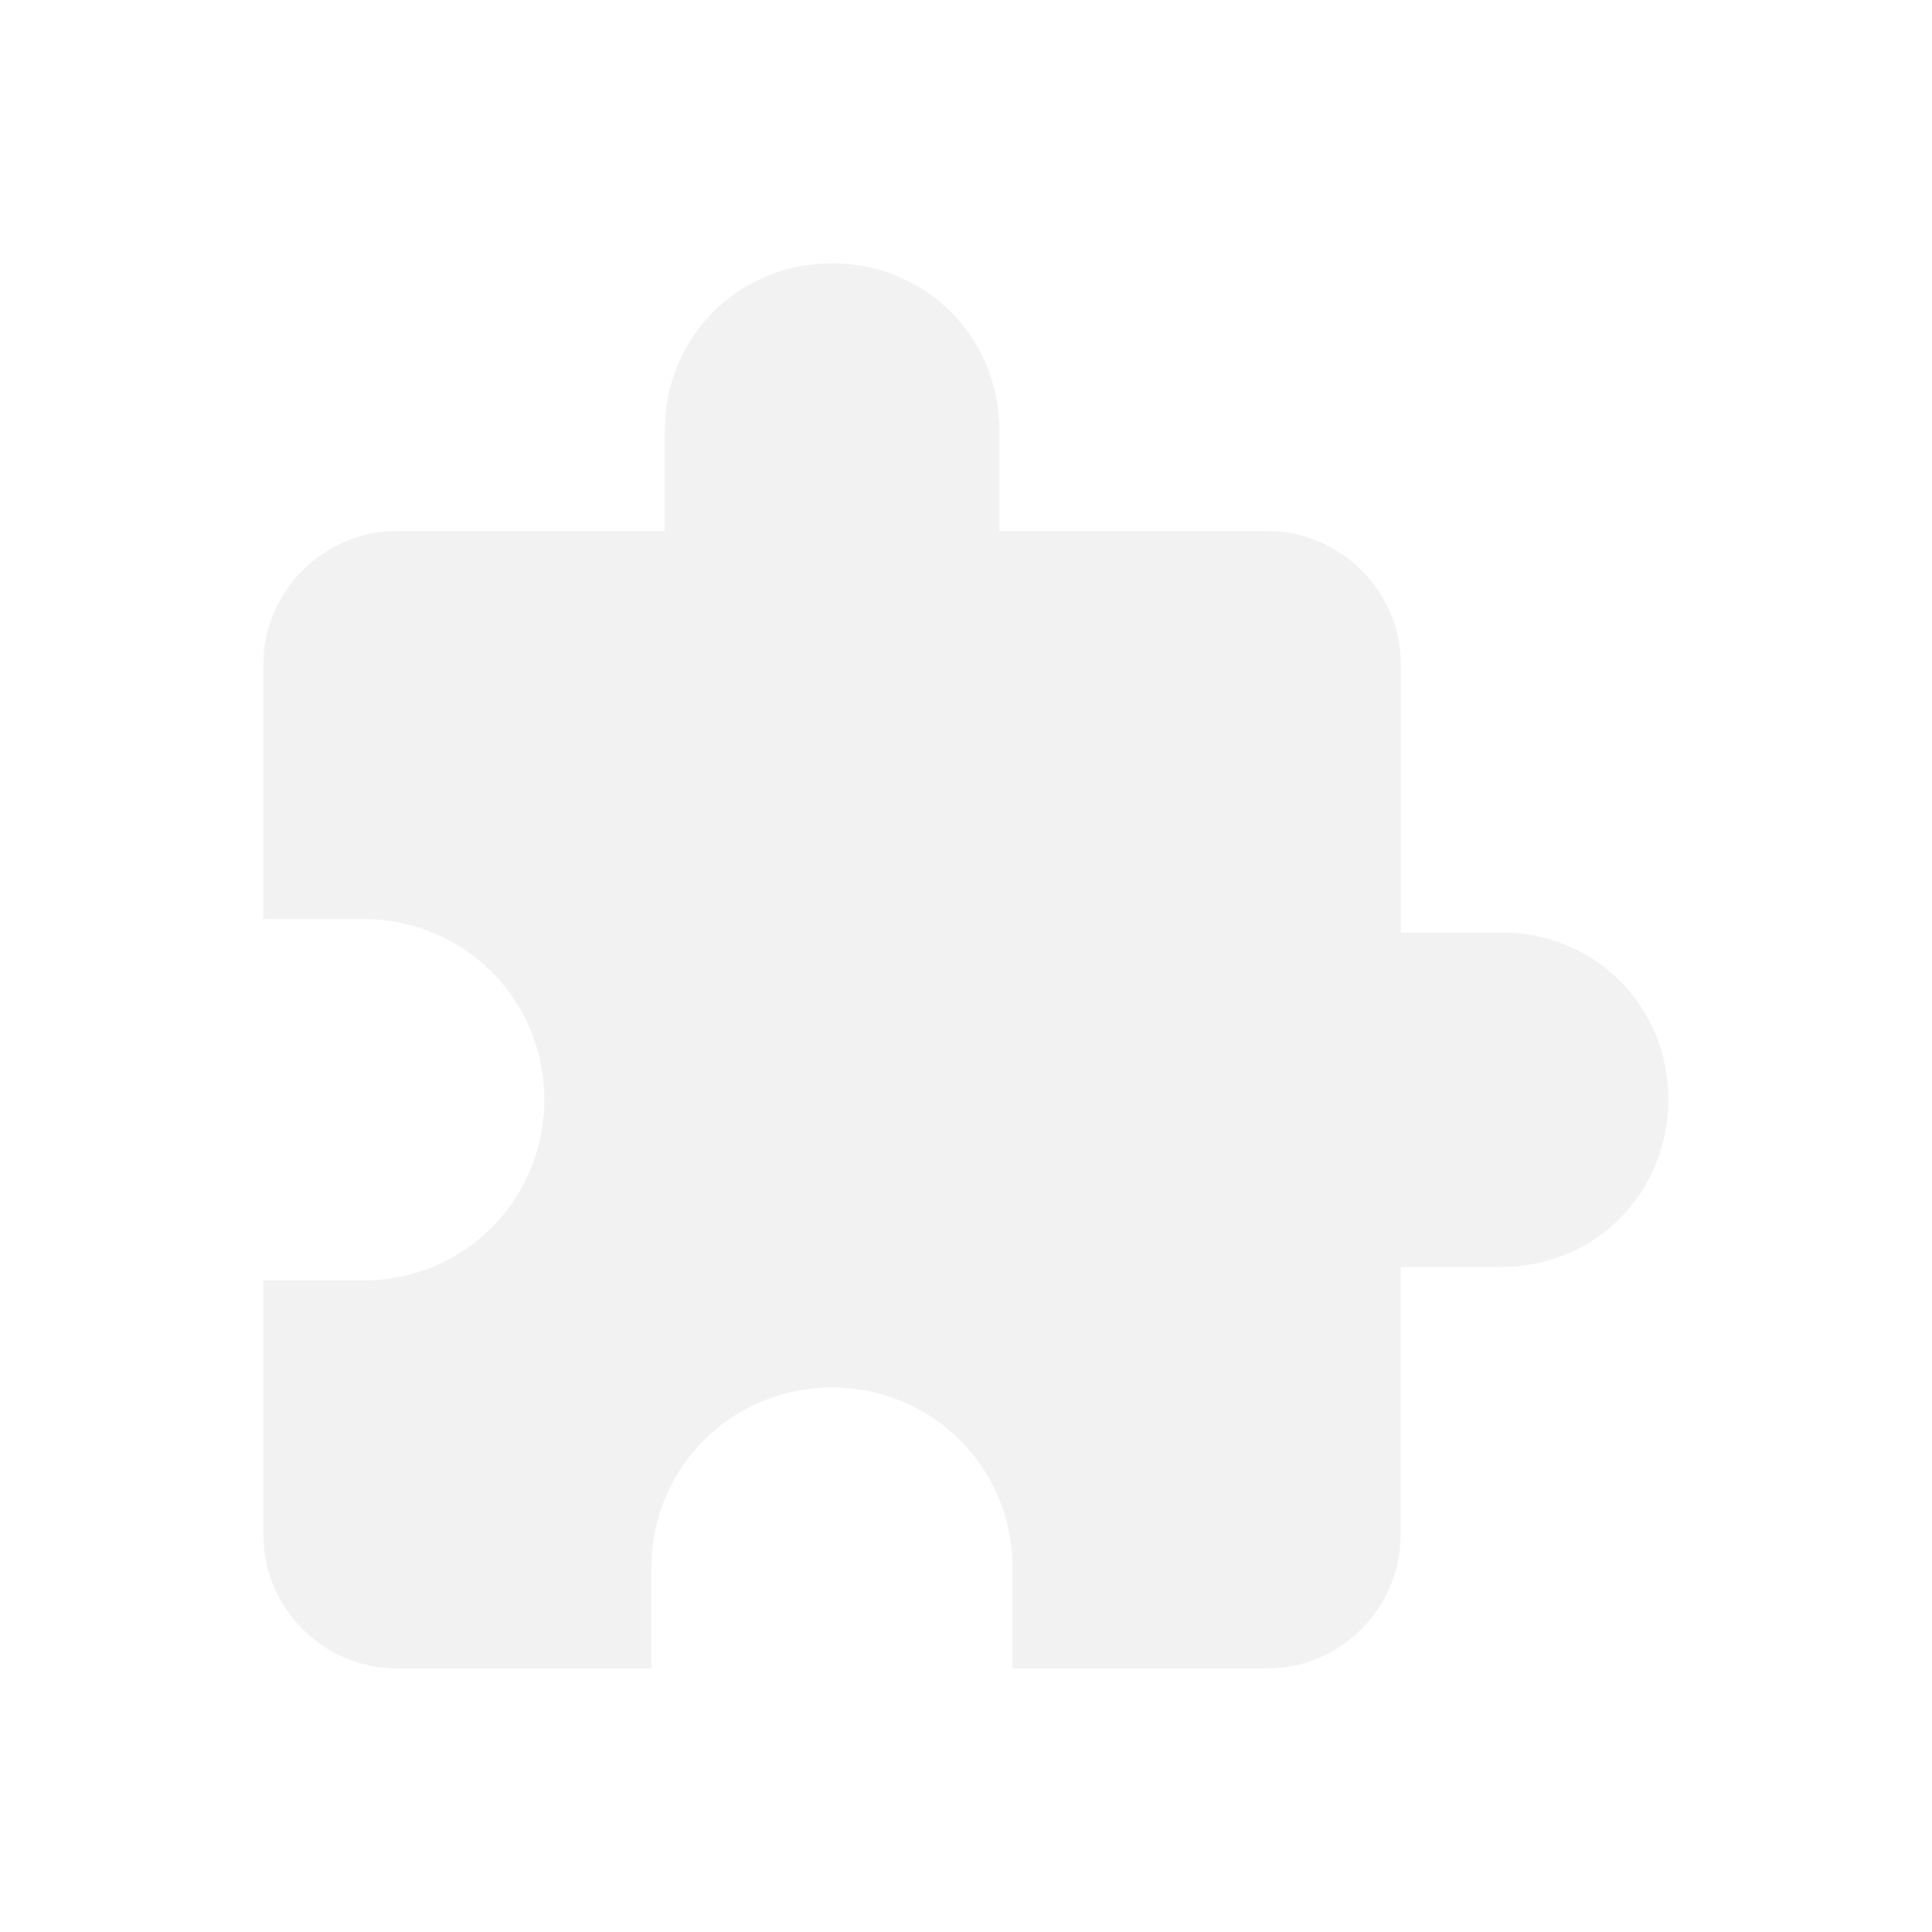
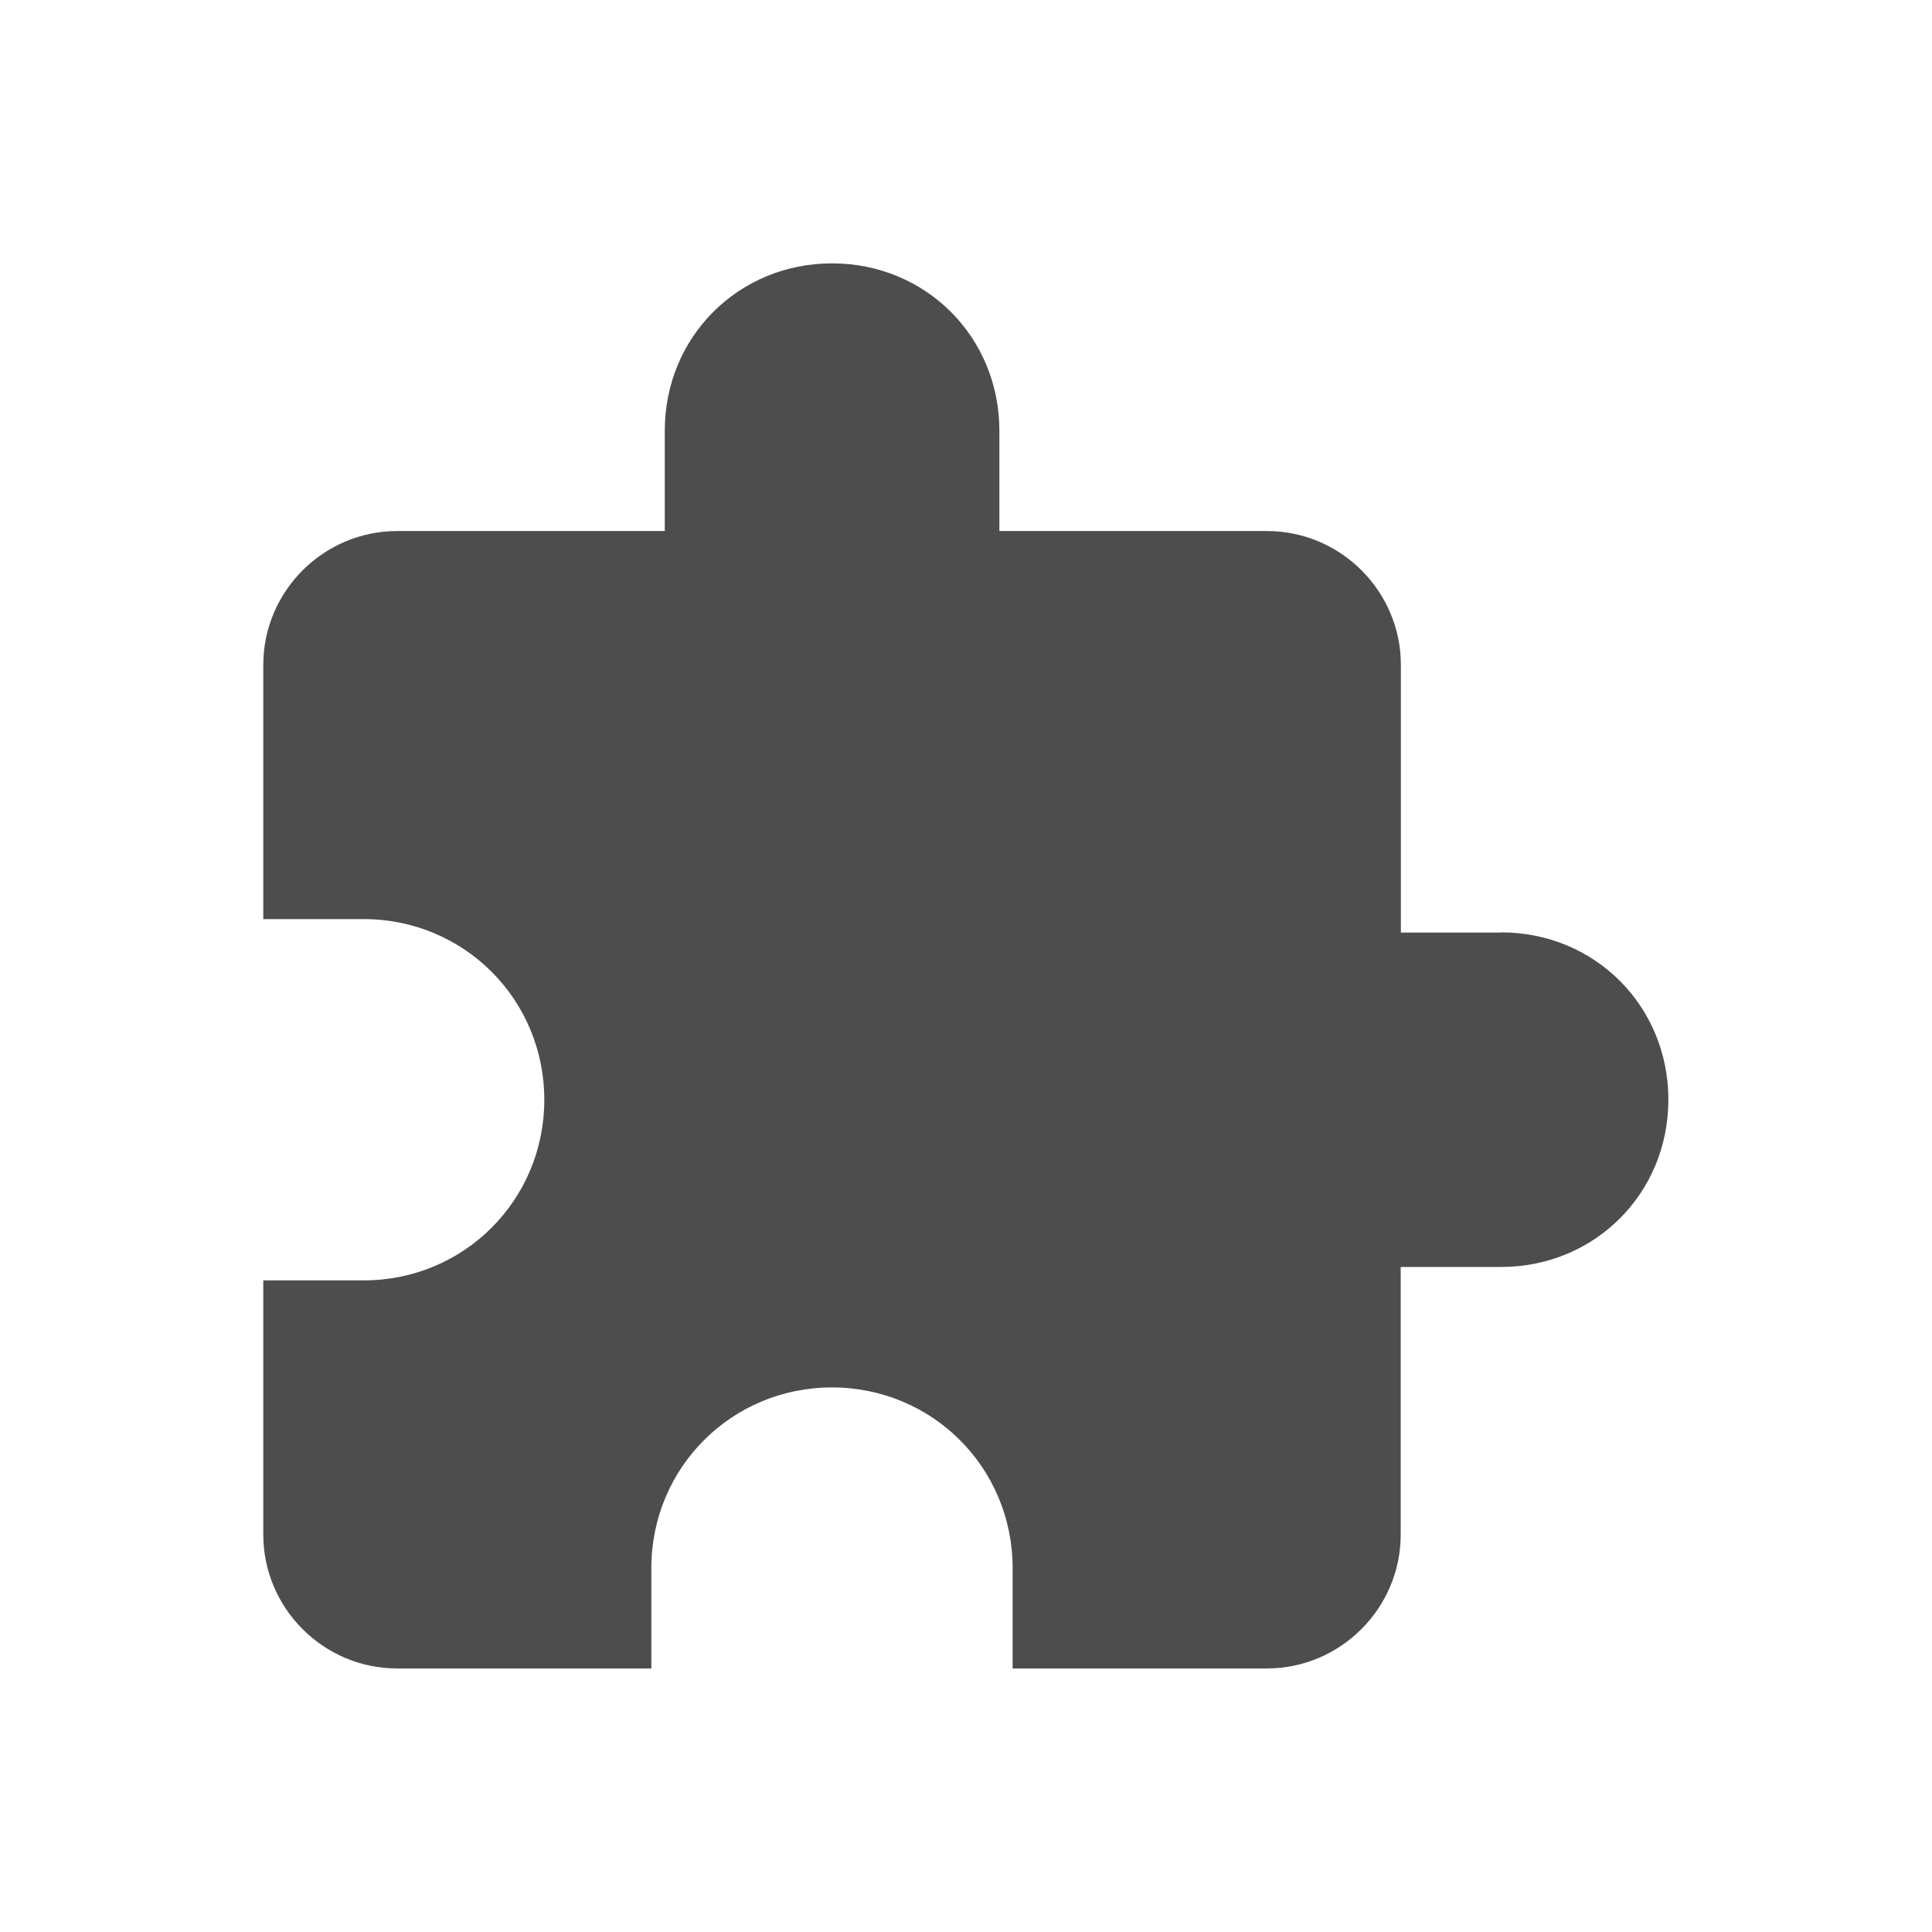
<svg xmlns="http://www.w3.org/2000/svg" viewBox="0 0 22 22">
  <defs id="defs3051">
    <style type="text/css" id="current-color-scheme">
     .ColorScheme-Text {
-        color:#f2f2f2;
+        color:#4d4d4d;
     }
     </style>
  </defs>
  <path style="fill:currentColor;fill-opacity:1;stroke:none" d="m17.095 10.619h-1.143v-3.048c0-.838-.686-1.524-1.524-1.524h-3.048v-1.143c0-1.067-.838-1.905-1.905-1.905-1.067 0-1.905.838-1.905 1.905v1.143h-3.048c-.838 0-1.524.686-1.524 1.524v2.895h1.143c1.143 0 2.057.914 2.057 2.057 0 1.143-.914 2.057-2.057 2.057h-1.143v2.895c0 .838.686 1.524 1.524 1.524h2.895v-1.143c0-1.143.914-2.057 2.057-2.057 1.143 0 2.057.914 2.057 2.057v1.143h2.895c.838 0 1.524-.686 1.524-1.524v-3.048h1.143c1.067 0 1.905-.838 1.905-1.905 0-1.067-.838-1.905-1.905-1.905z" class="ColorScheme-Text" />
</svg>
